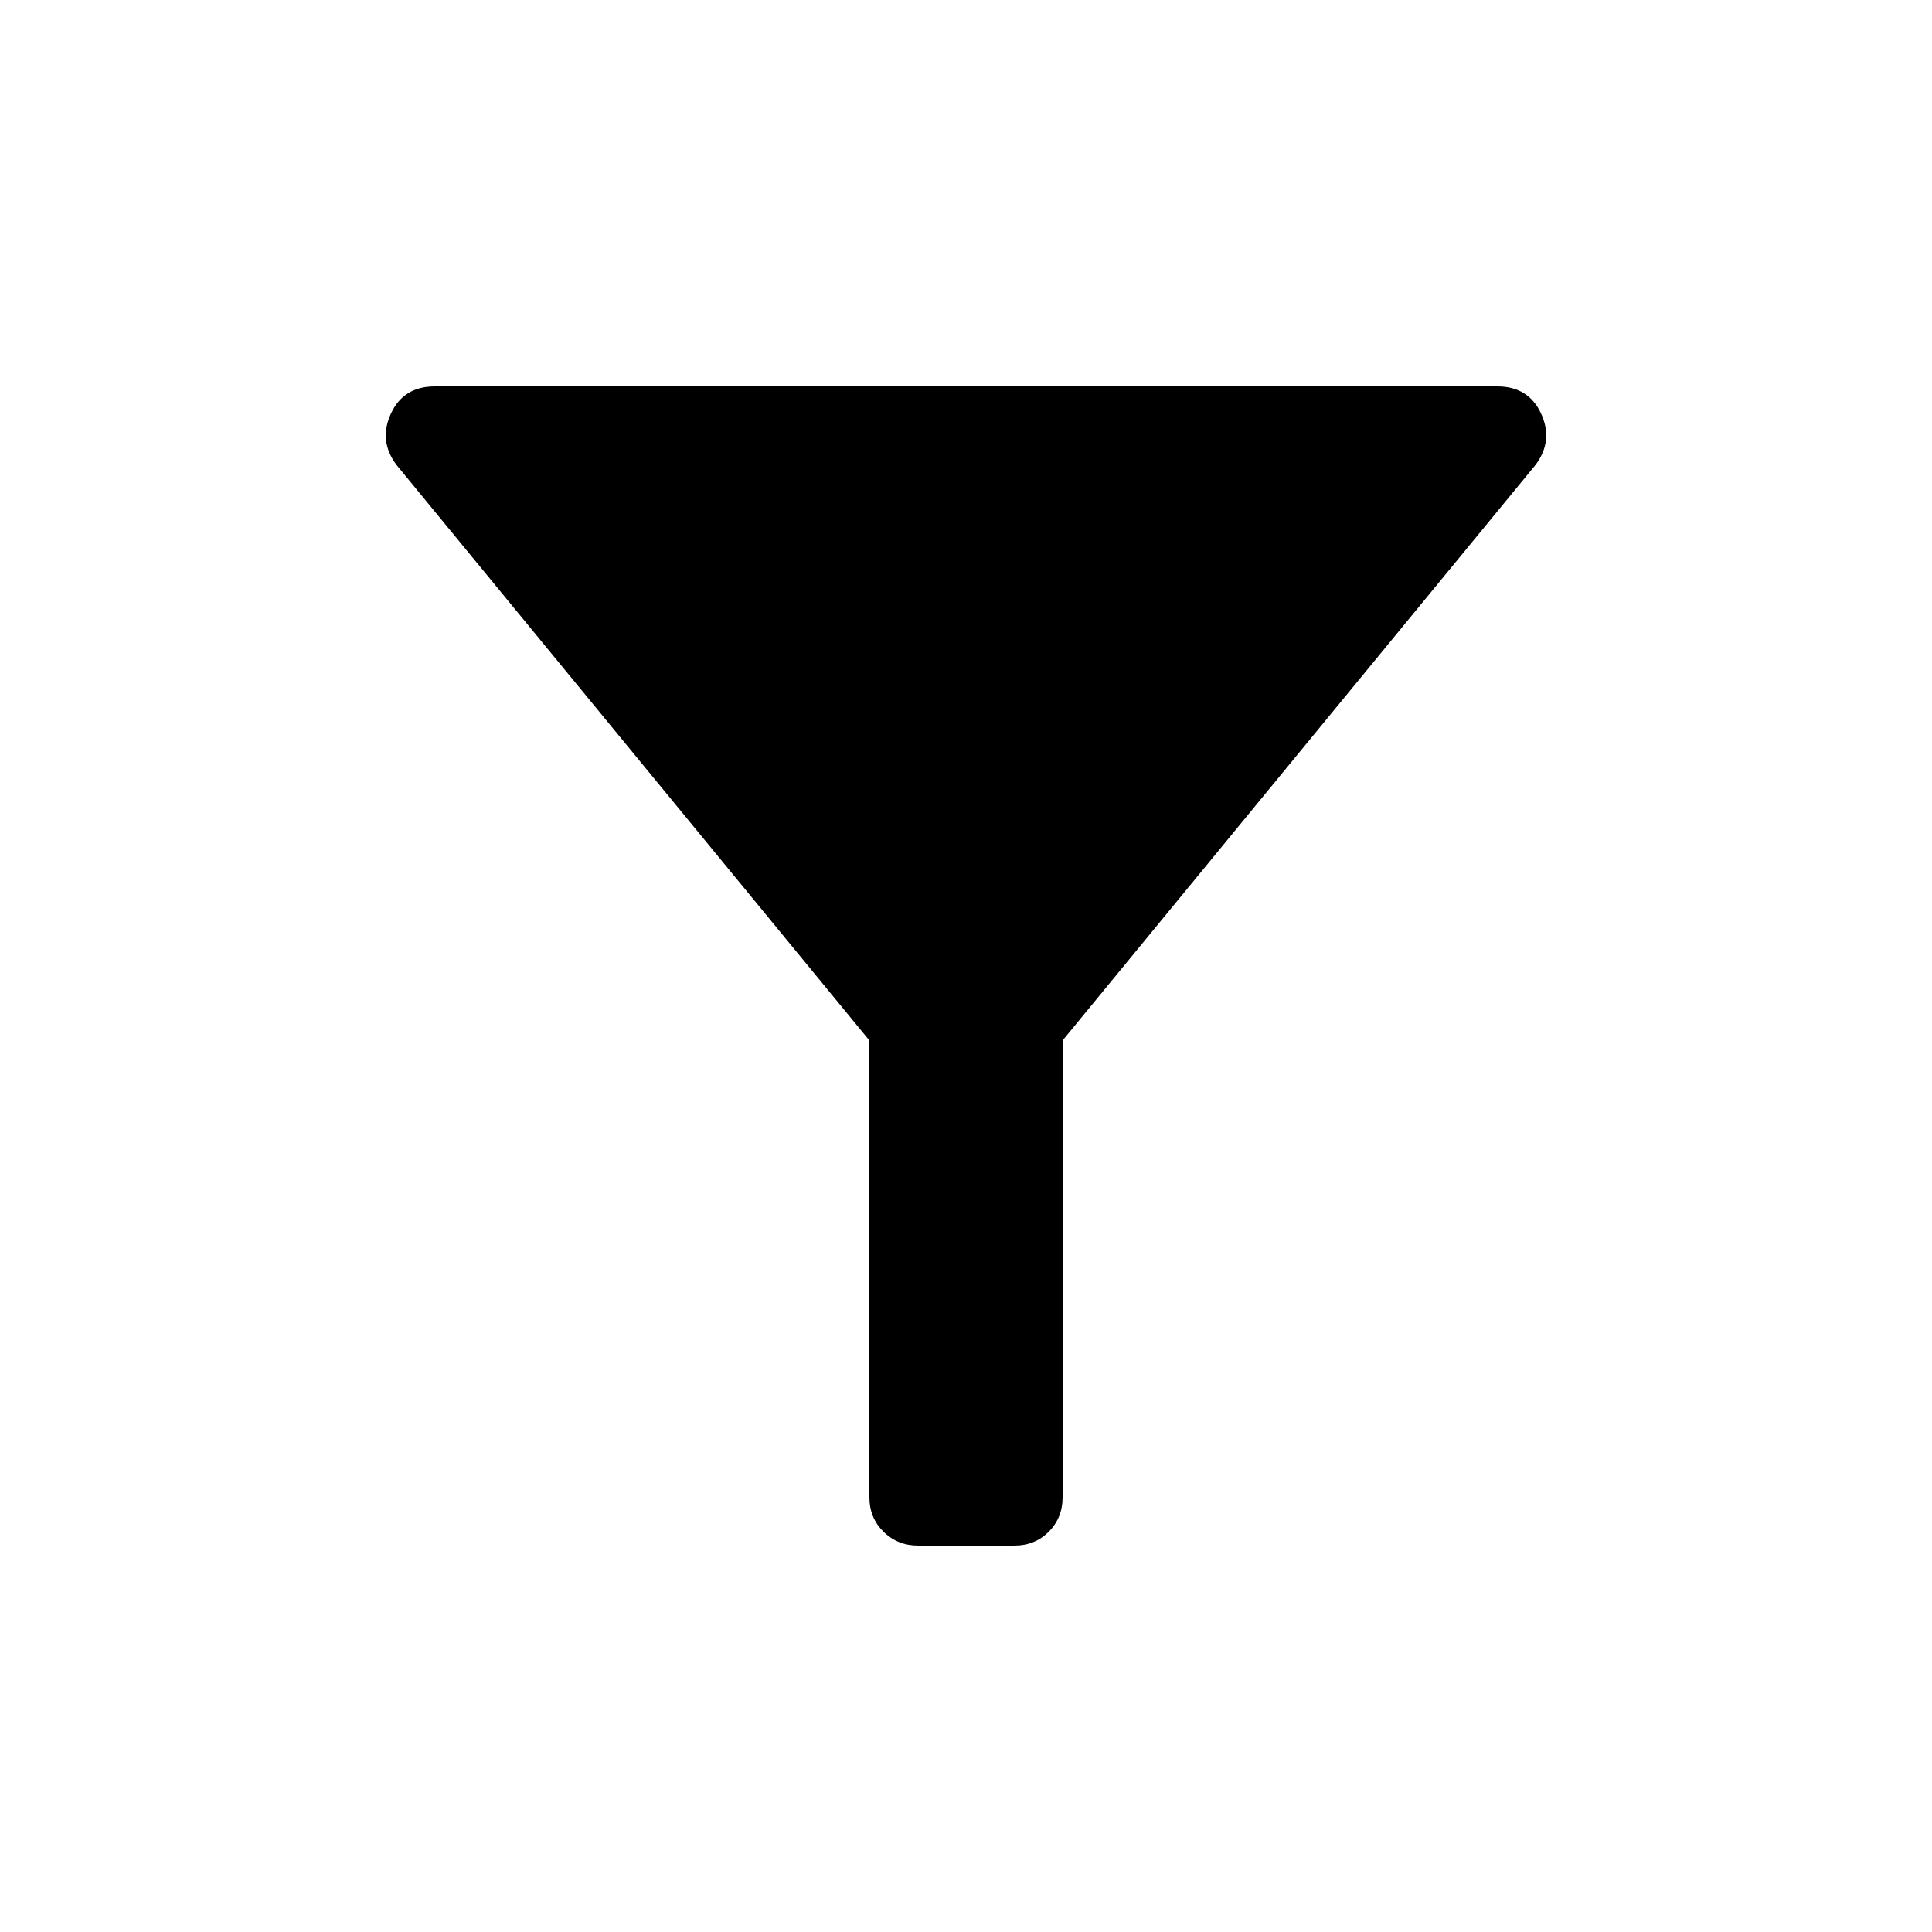
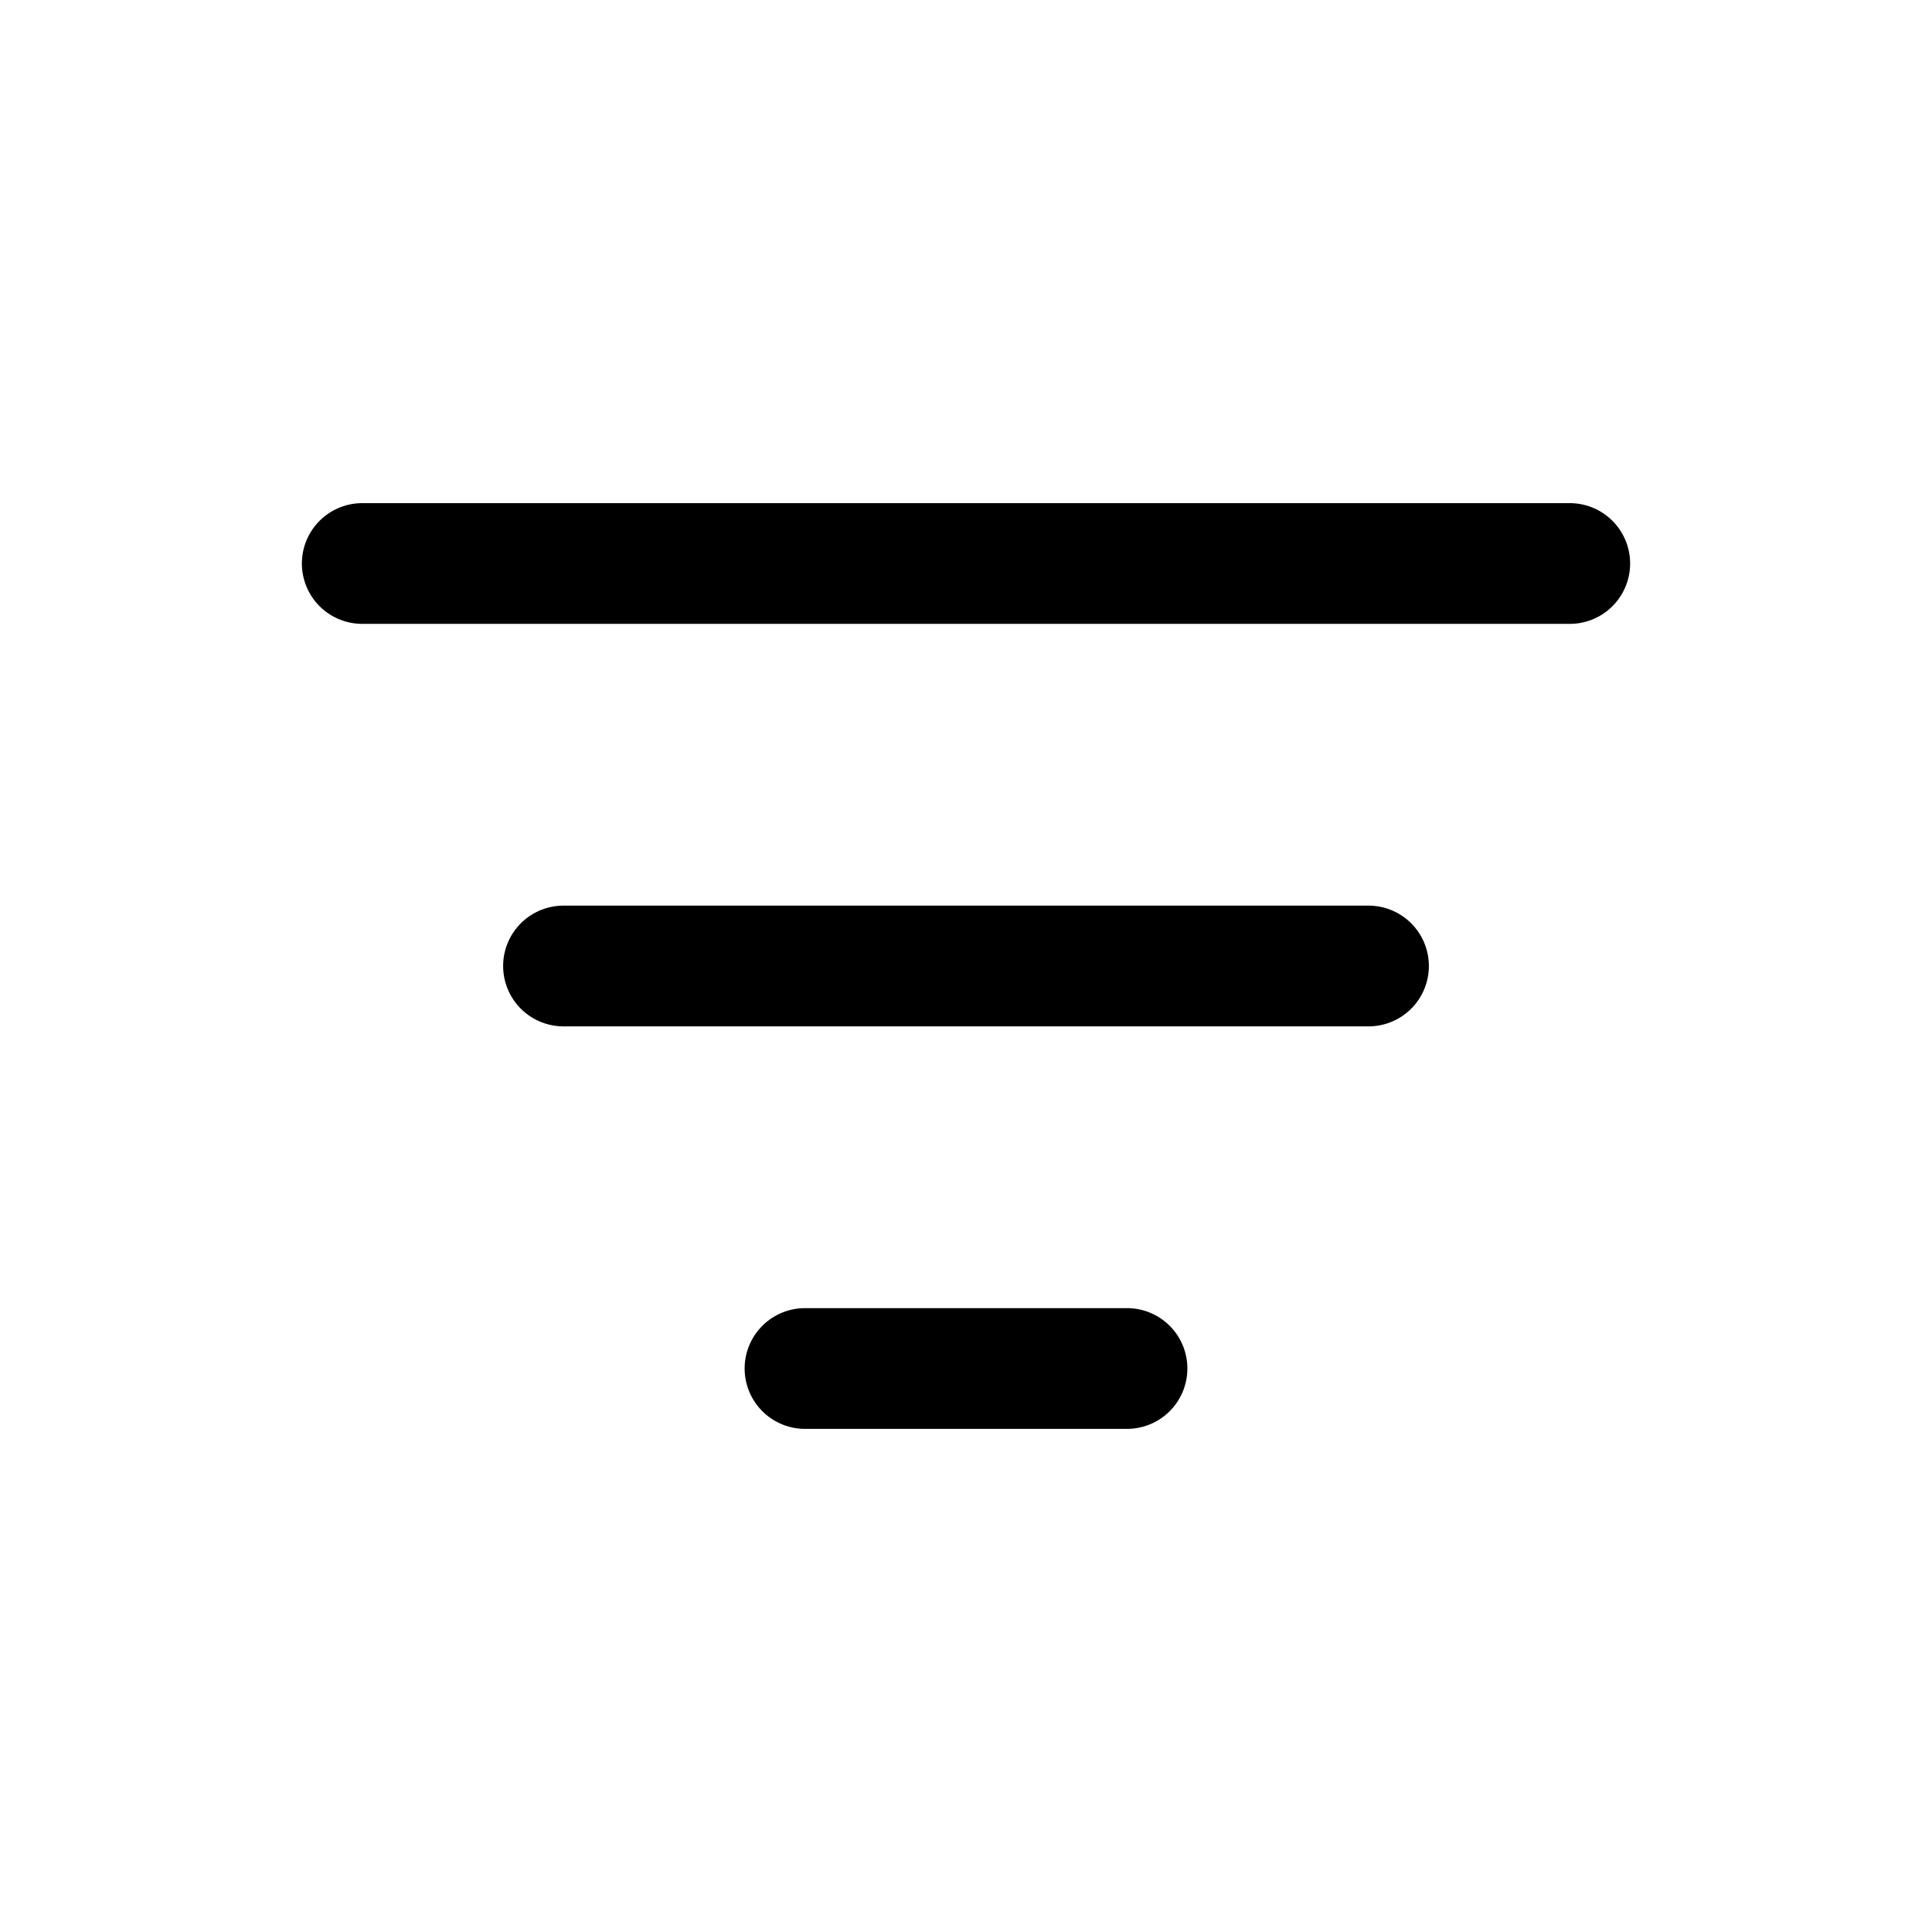
- <svg xmlns="http://www.w3.org/2000/svg" fill="currentColor" height="20" viewBox="0 -960 960 960" width="20">
-   <path d="M456.175-192Q446-192 439-198.9t-7-17.1v-227L197-729q-9-12-2.745-25.5Q200.511-768 216-768h528q15.489 0 21.745 13.5Q772-741 763-729L528-443v227q0 10.2-6.883 17.1-6.883 6.9-17.059 6.9h-47.883Z" />
+ <svg xmlns="http://www.w3.org/2000/svg" width="1em" height="1em" viewBox="0 0 24 24">
+   <path fill="none" stroke="currentColor" stroke-linecap="round" stroke-linejoin="round" stroke-width="1.5" d="M4.5 7h15M7 12h10m-7 5h4" />
</svg>
